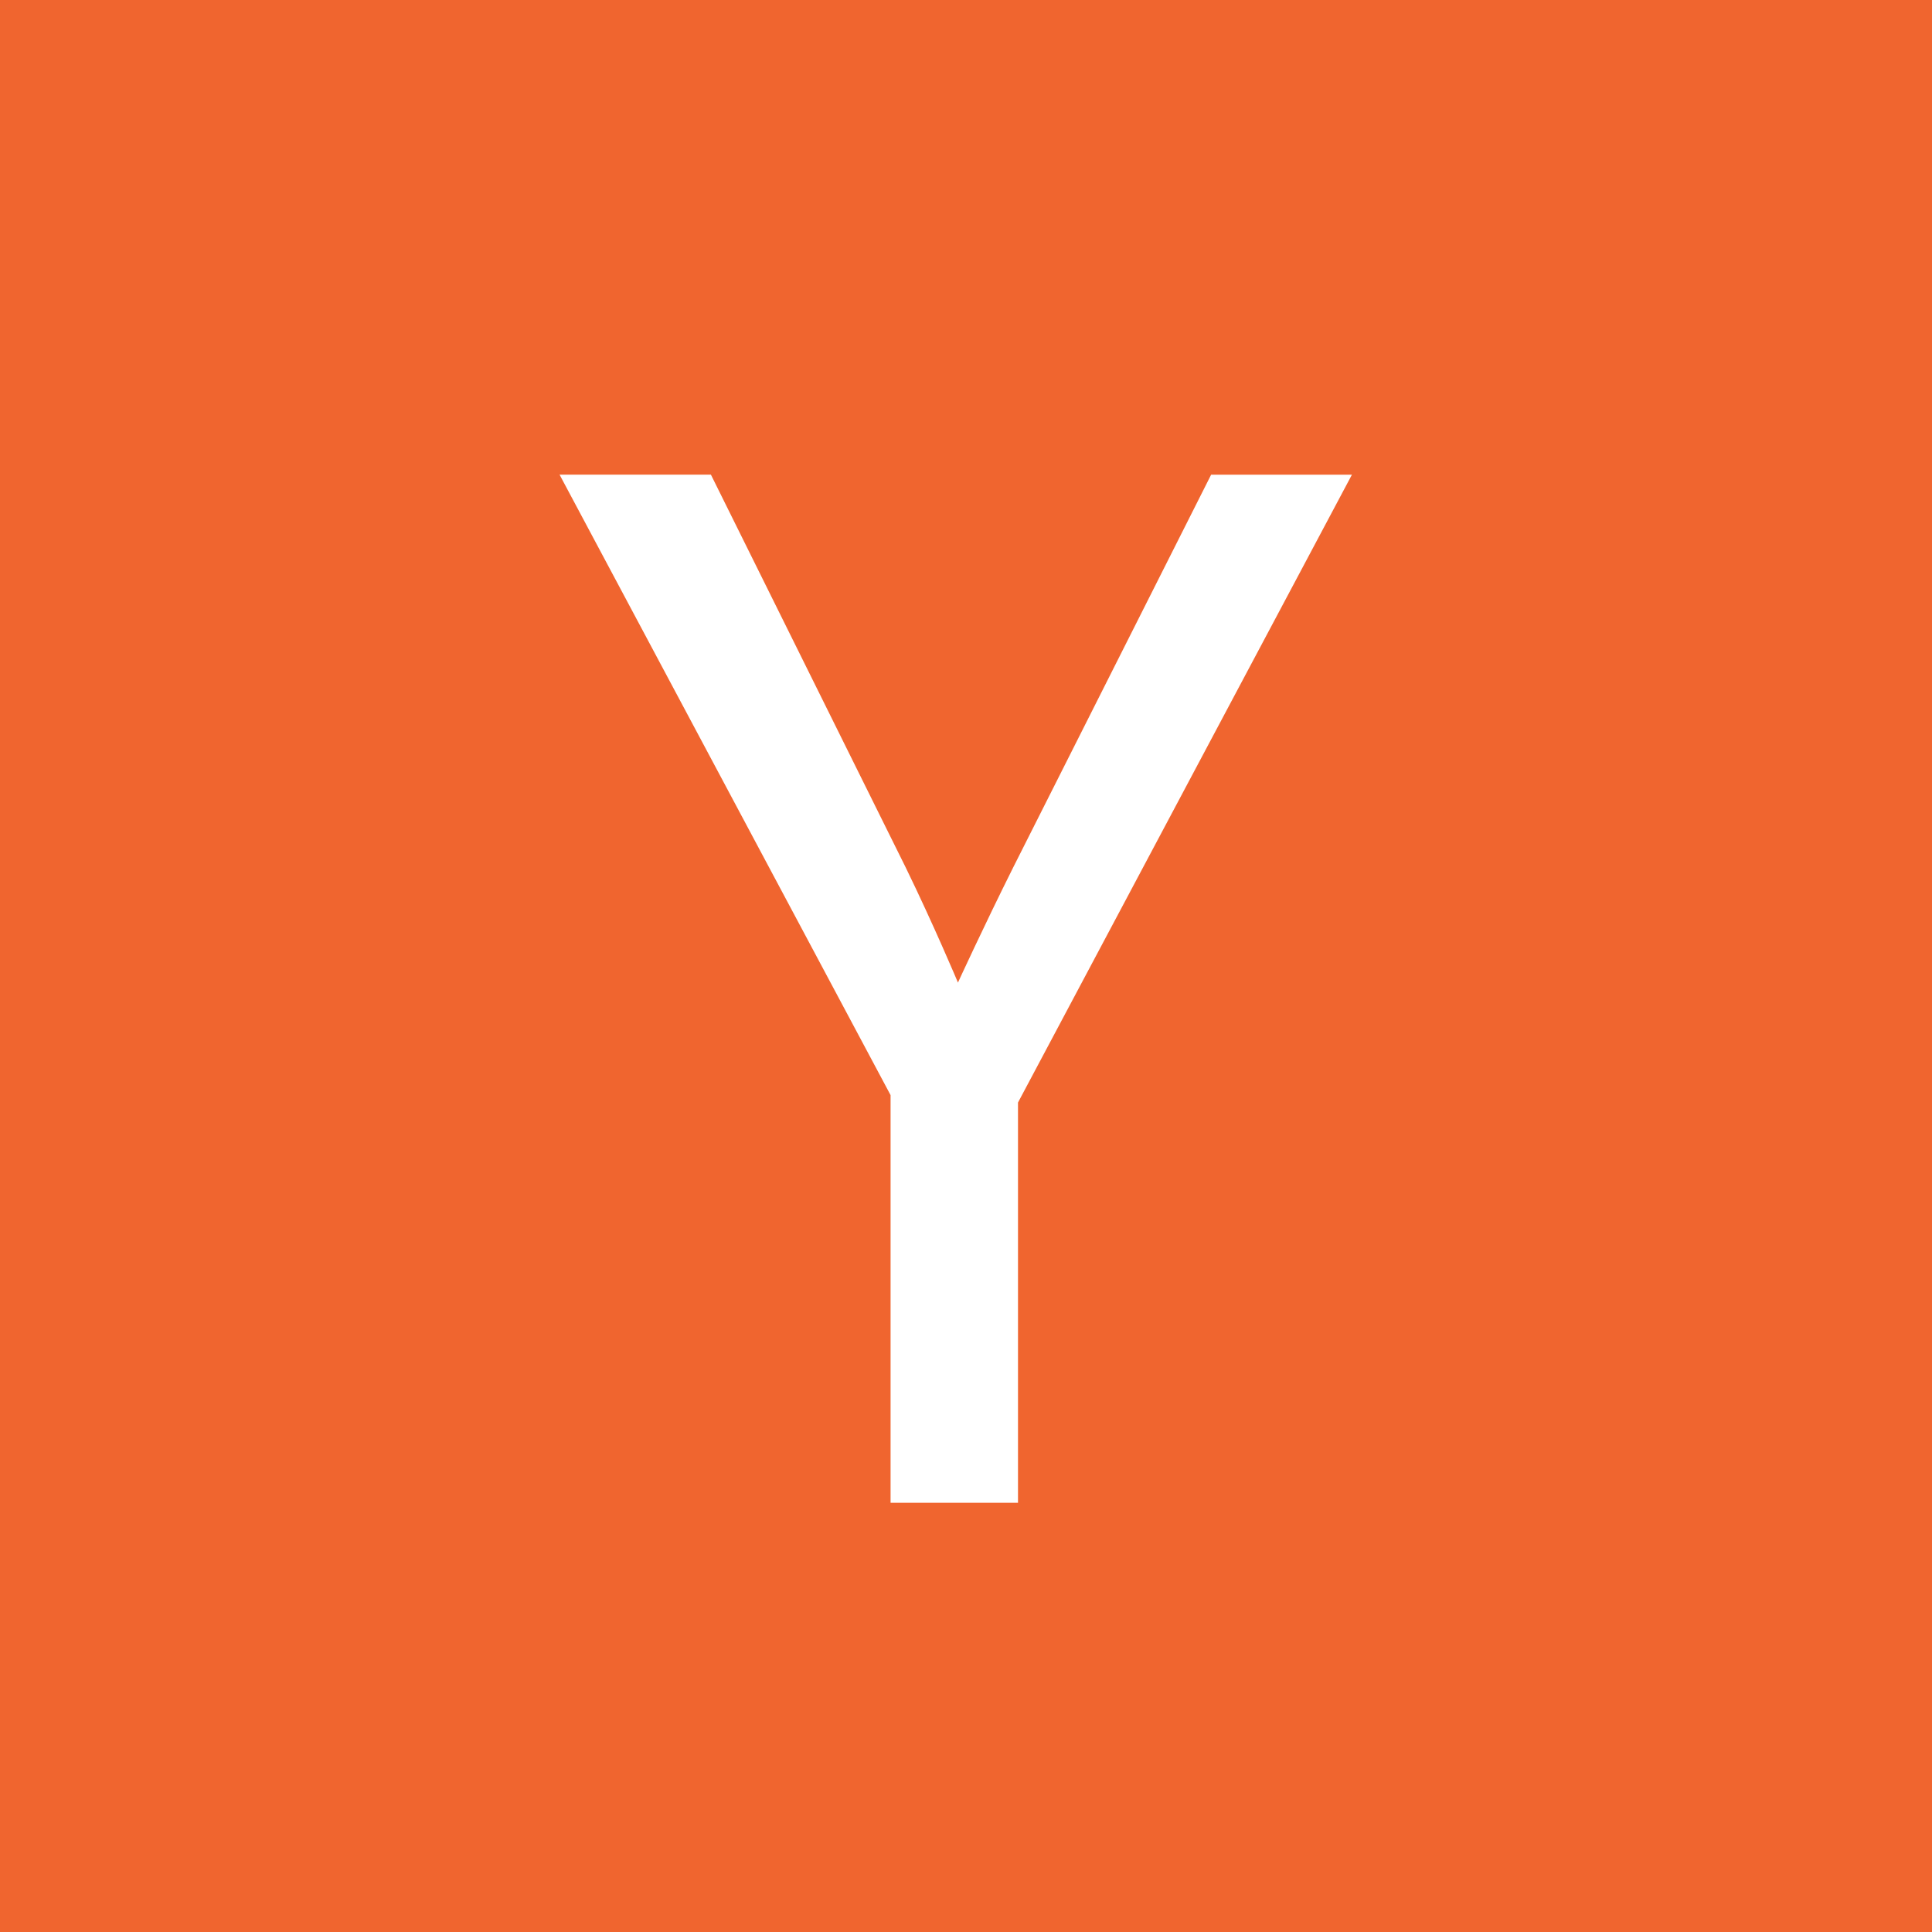
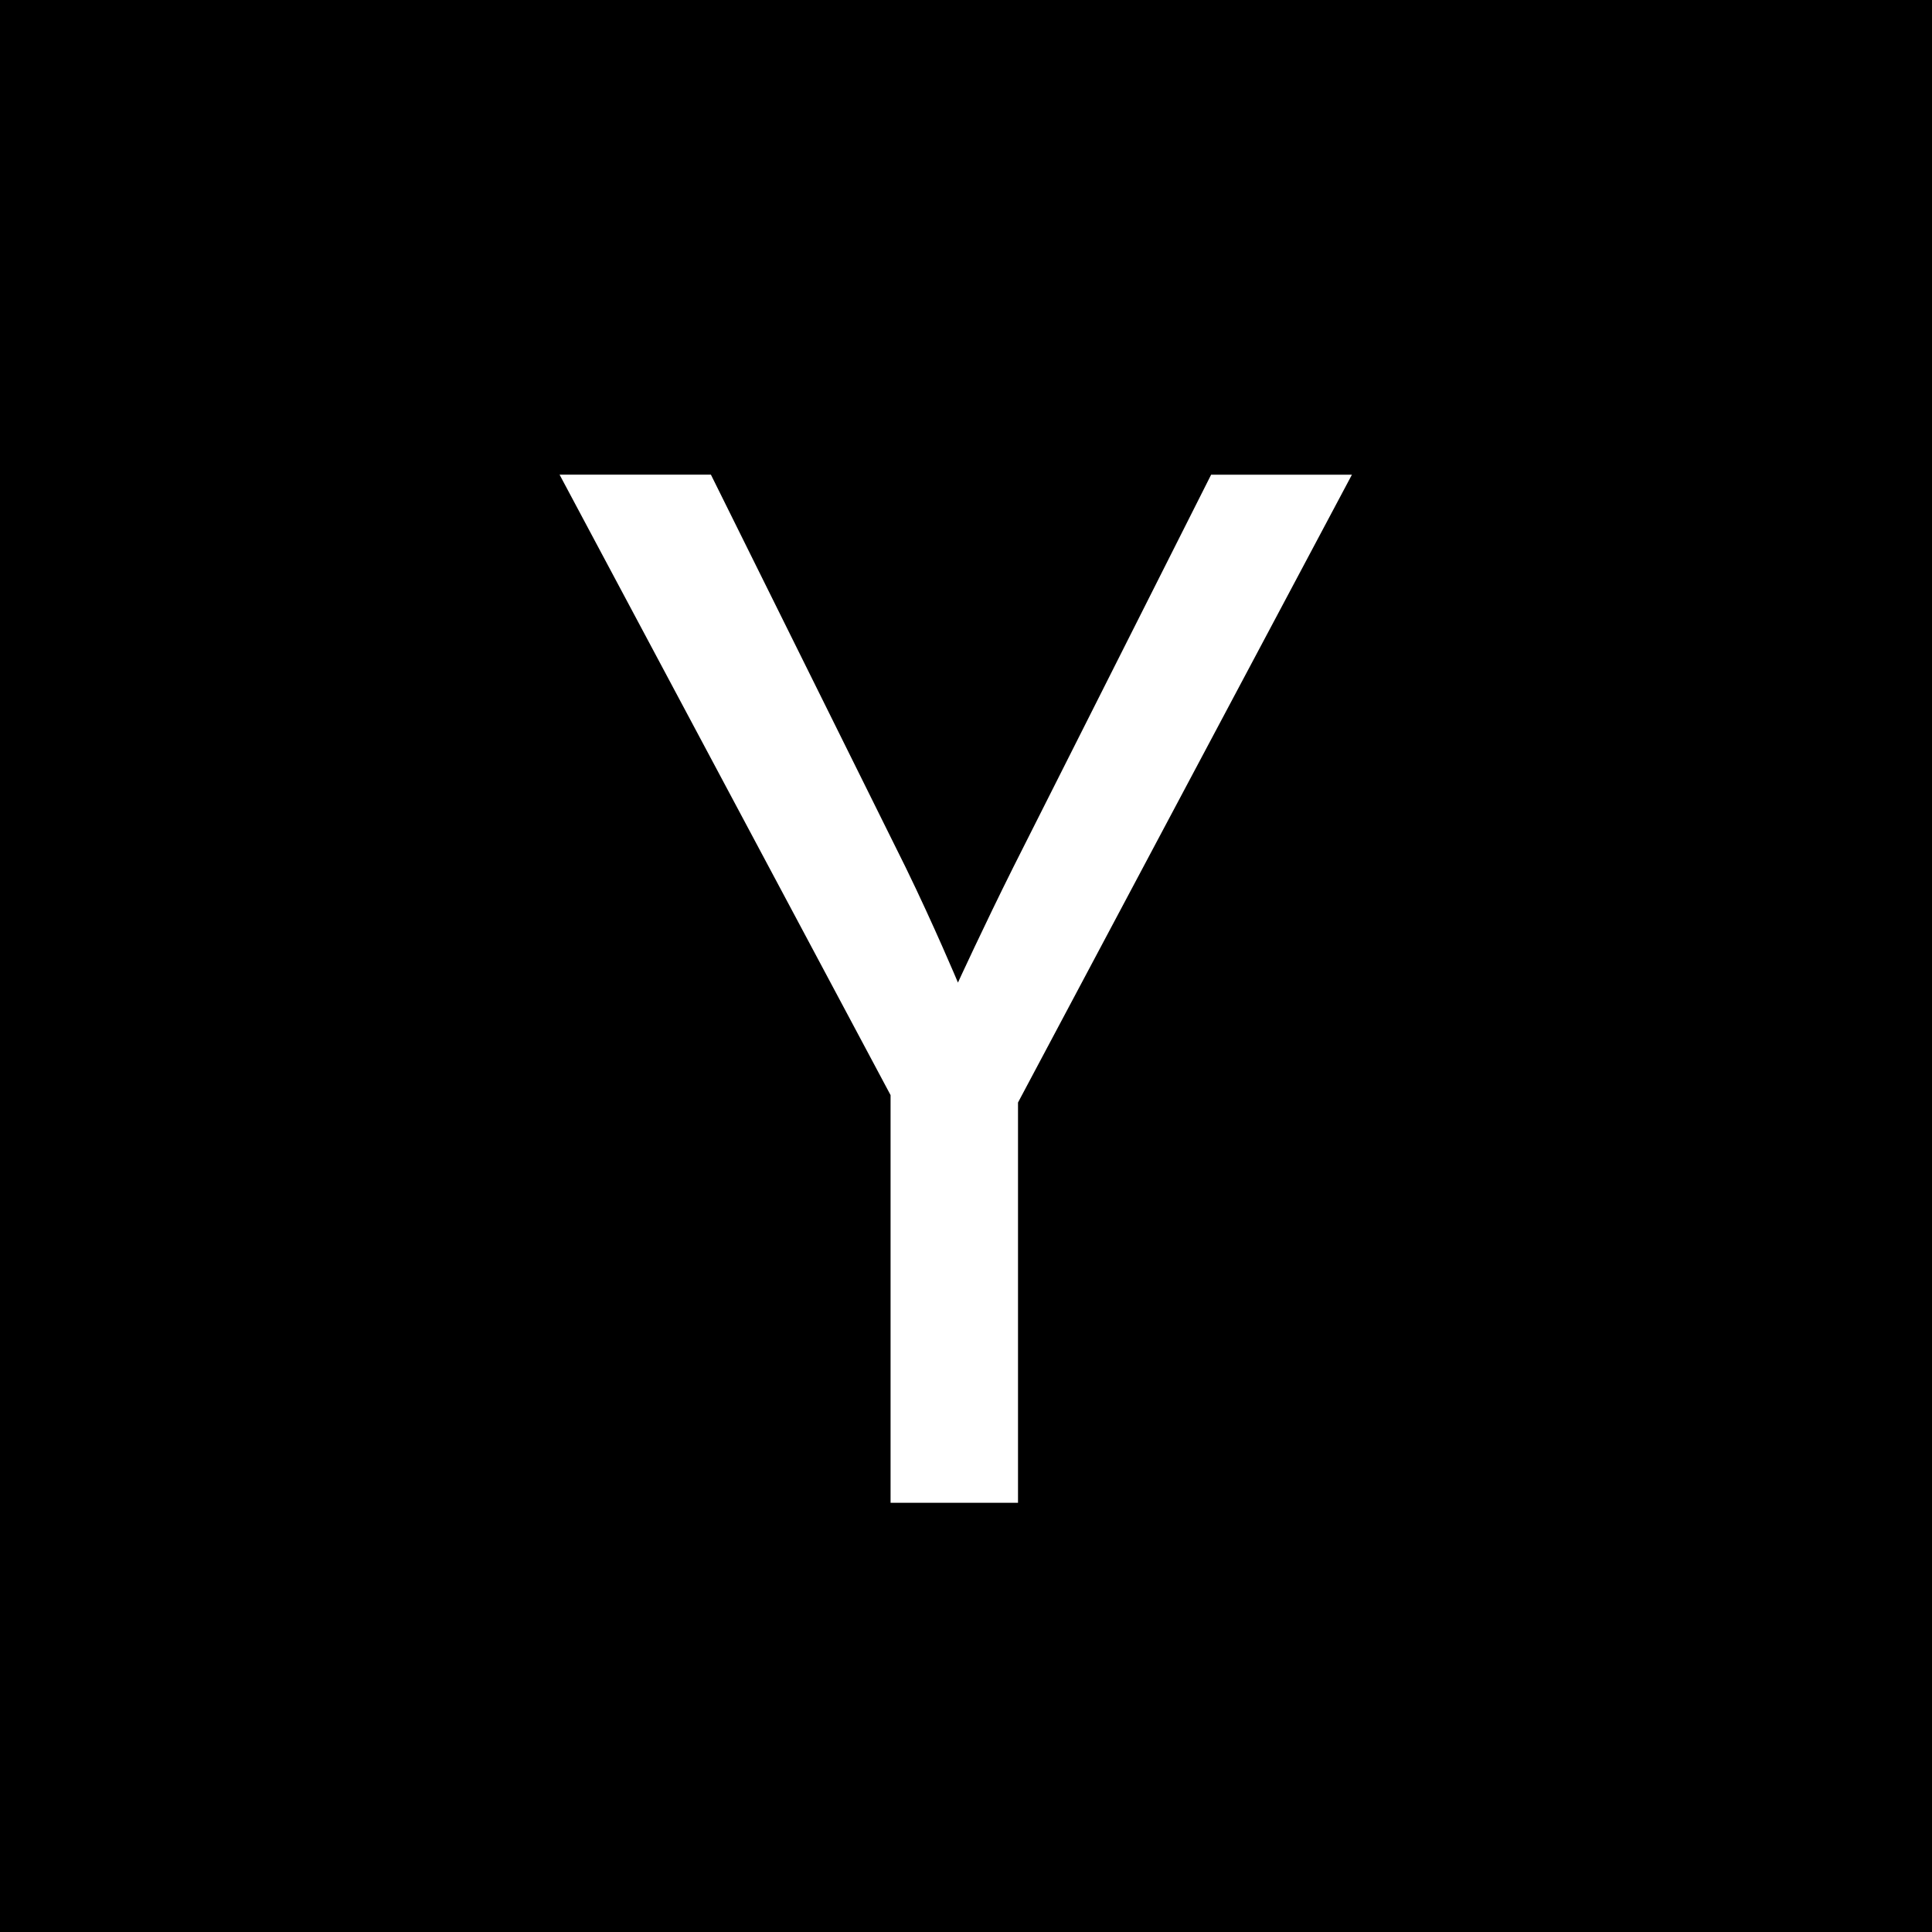
- <svg xmlns="http://www.w3.org/2000/svg" fill="#F0652F" role="img" viewBox="0 0 24 24">
+ <svg xmlns="http://www.w3.org/2000/svg" role="img" viewBox="0 0 24 24">
  <path d="M0 24V0h24v24H0zM6.951 5.896l4.112 7.708v5.064h1.583v-4.972l4.148-7.799h-1.749l-2.457 4.875c-.372.745-.688 1.434-.688 1.434s-.297-.708-.651-1.434L8.831 5.896h-1.88z" />
</svg>
